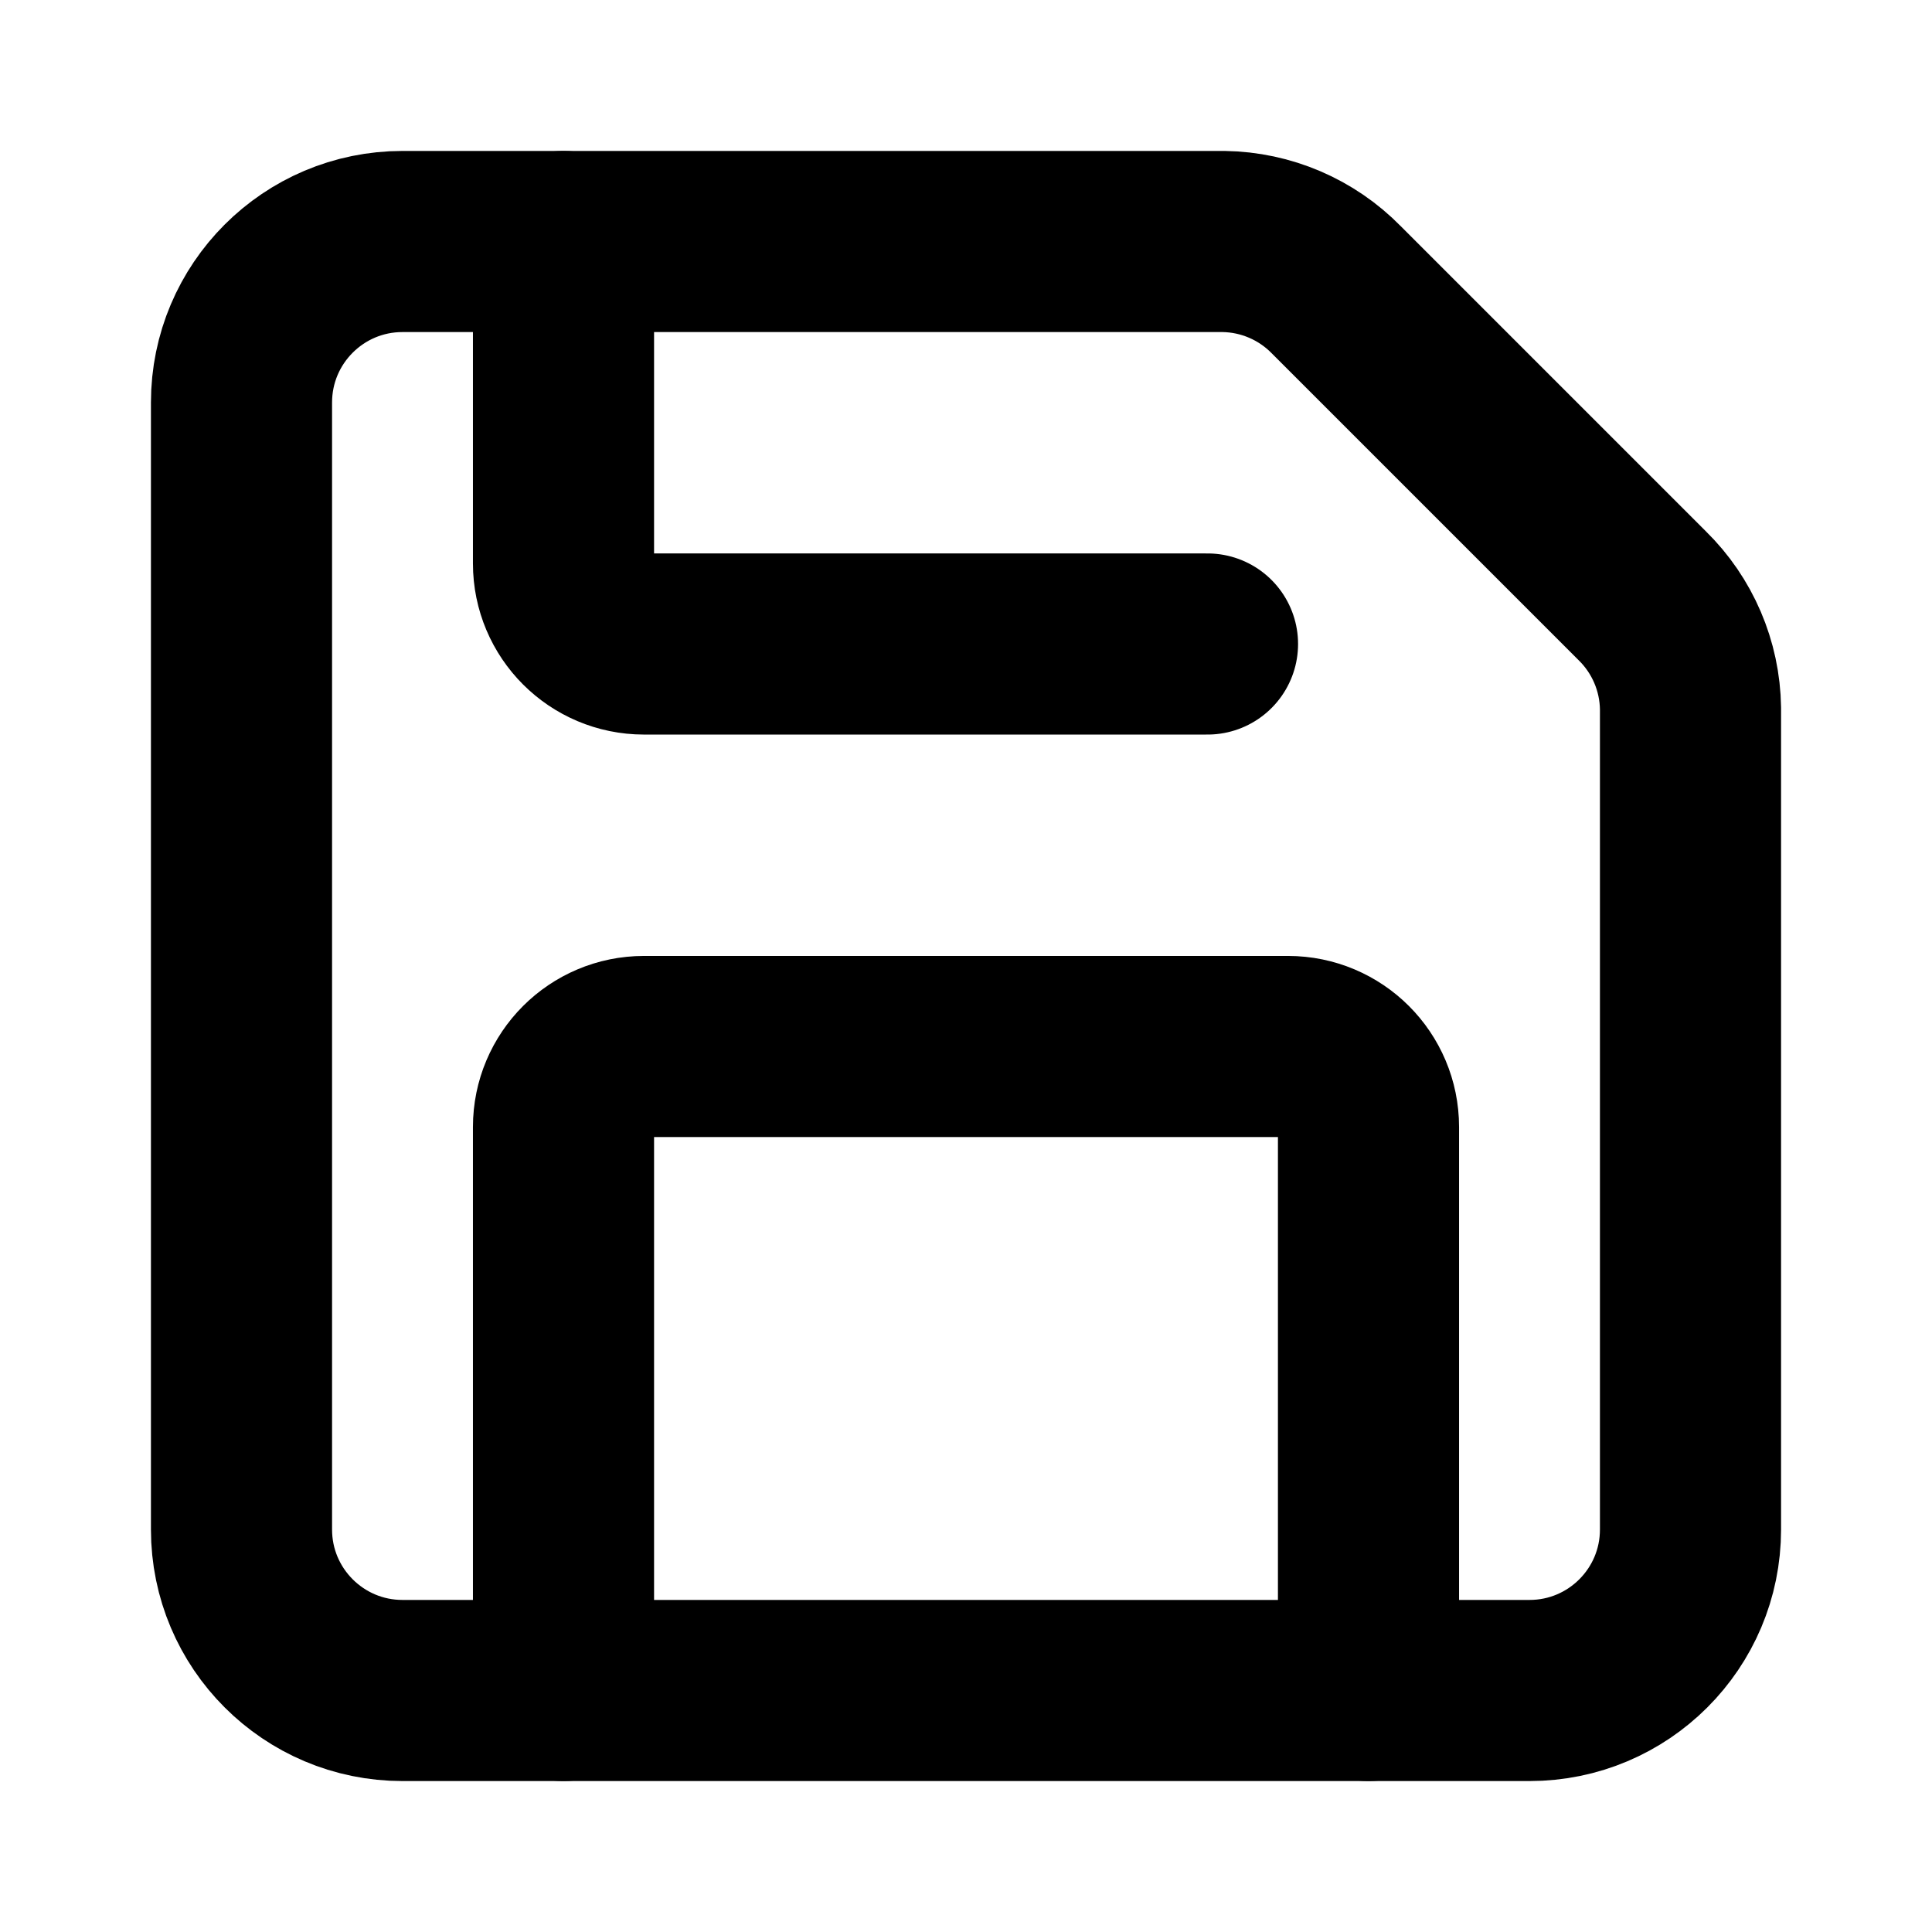
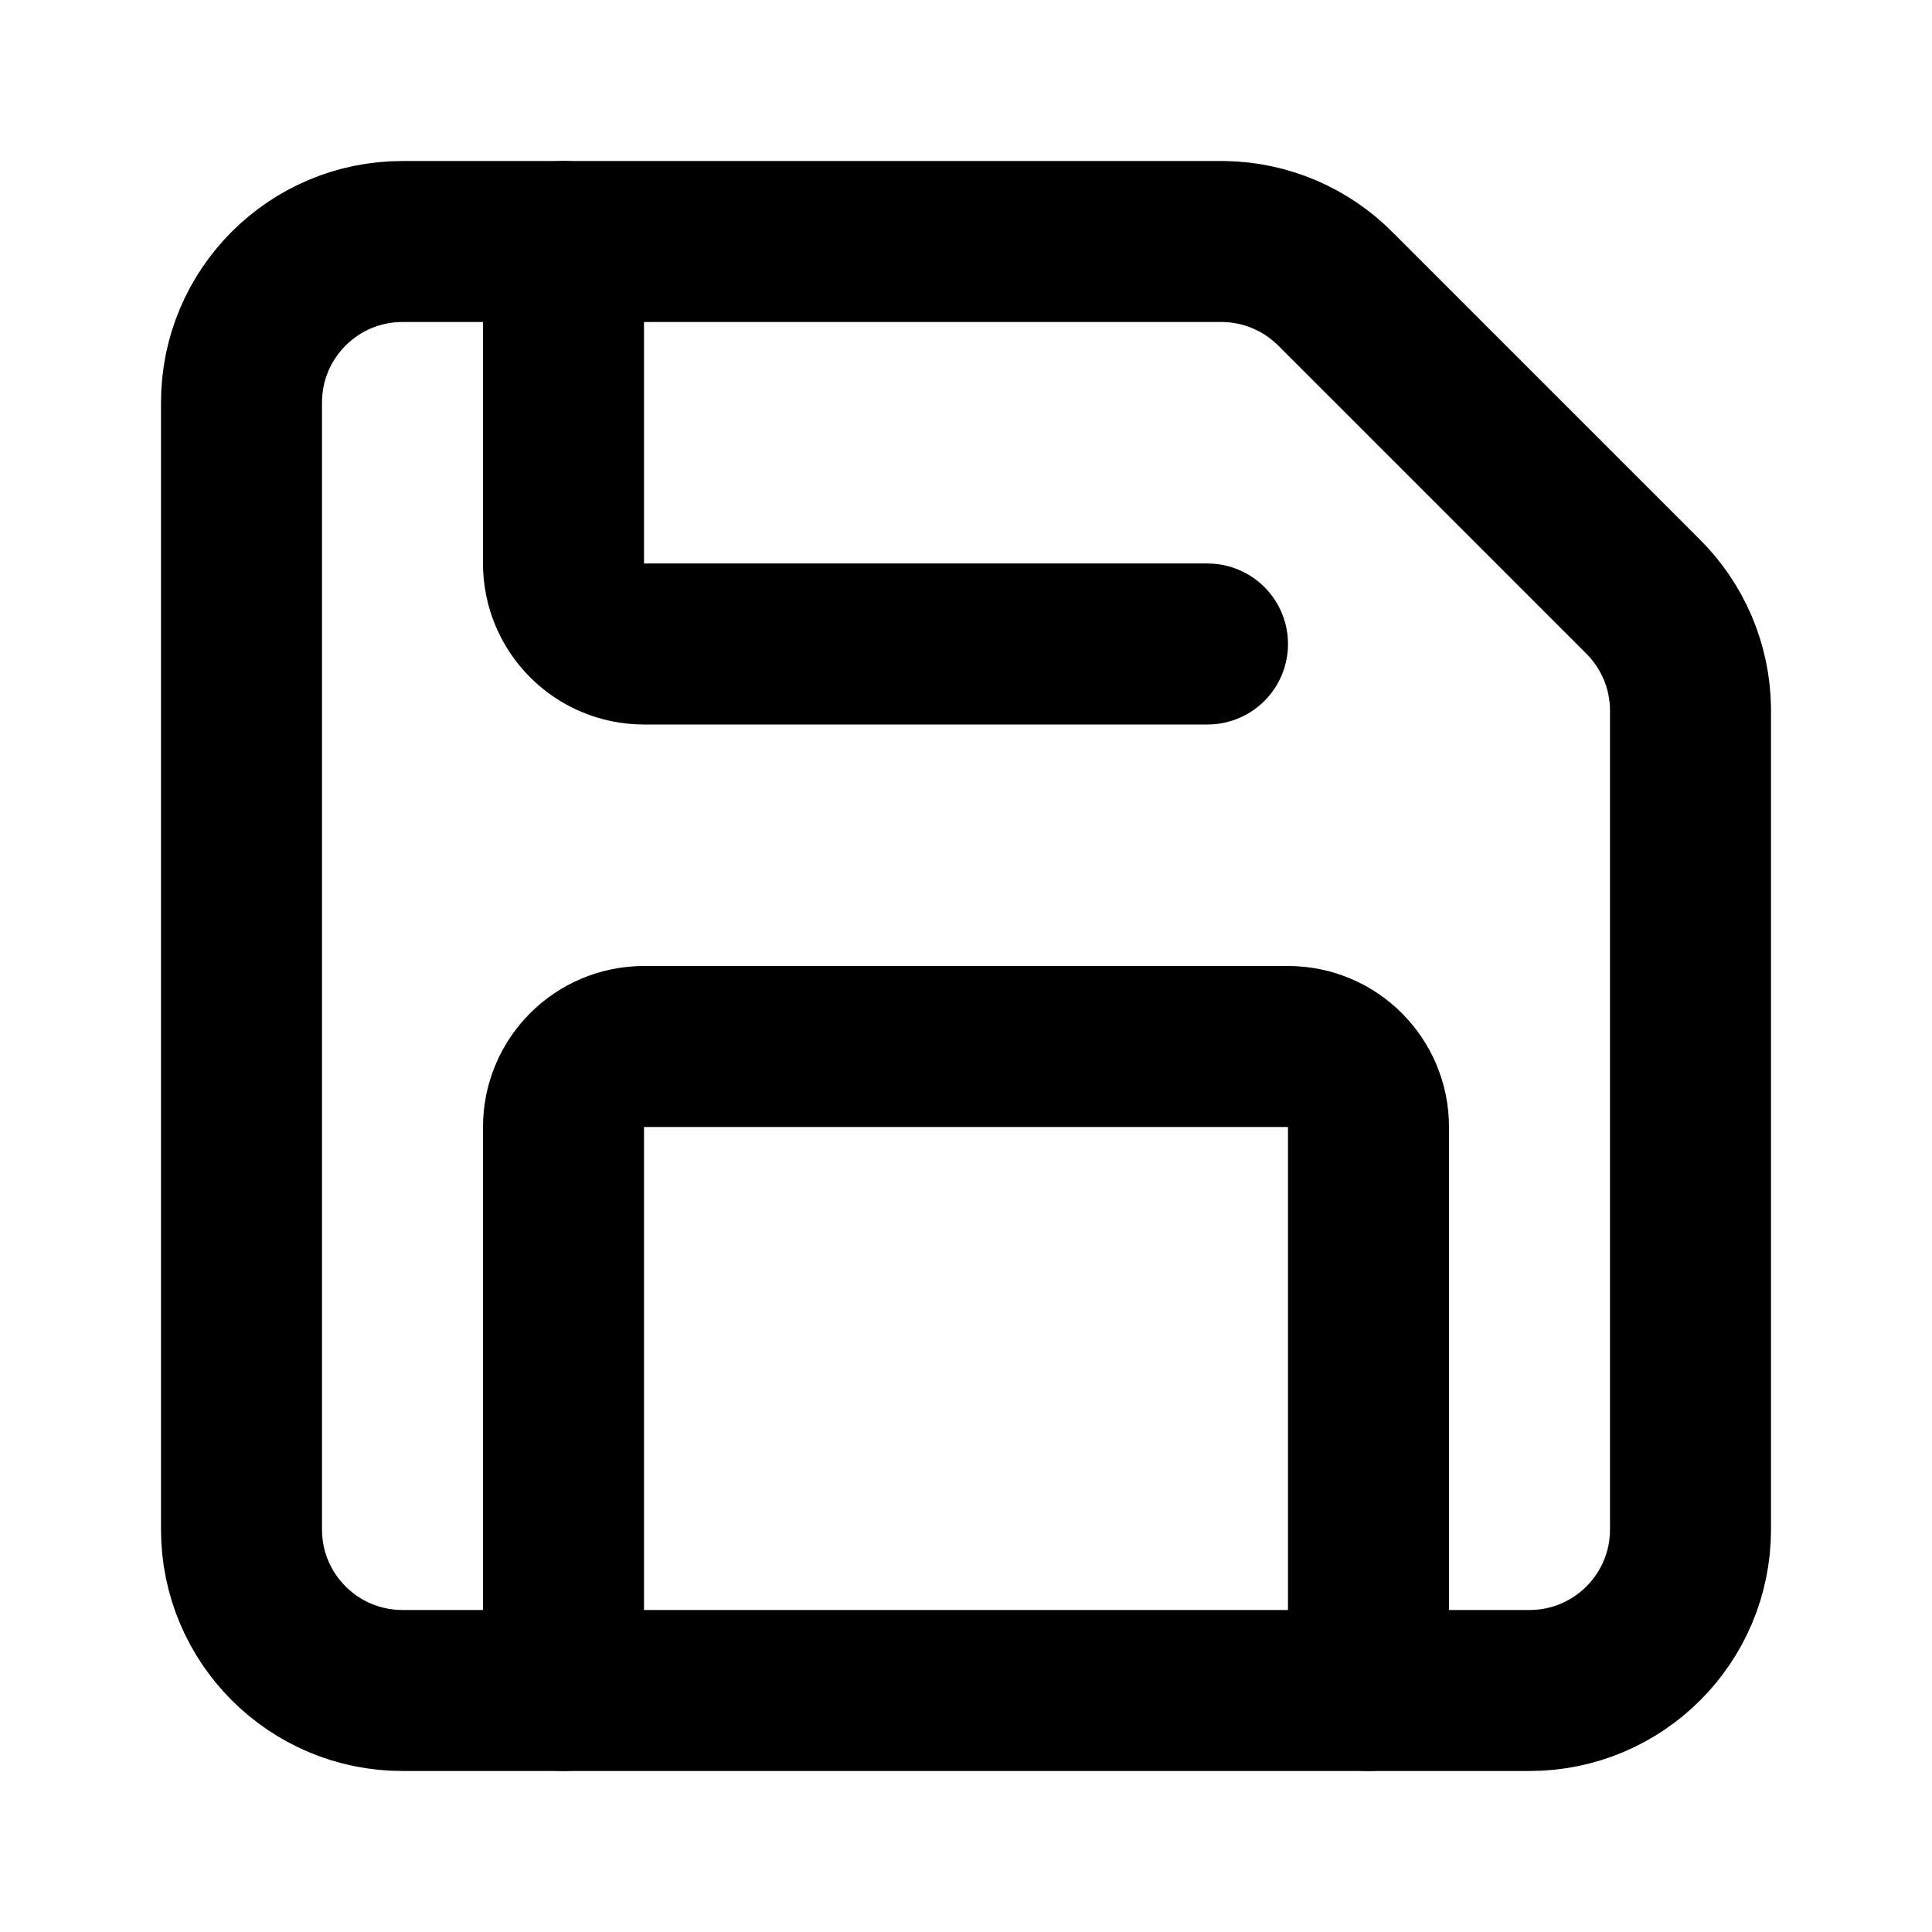
- <svg xmlns="http://www.w3.org/2000/svg" width="24" height="24" viewBox="0 0 24 24" fill="none" stroke="currentColor" stroke-width="2.25" stroke-linecap="round" stroke-linejoin="round">
+ <svg xmlns="http://www.w3.org/2000/svg" width="24" height="24" viewBox="0 0 24 24" fill="none" stroke="currentColor" stroke-width="2.0" stroke-linecap="round" stroke-linejoin="round">
  <path d="M15.2 3a2 2 0 0 1 1.4.6l3.8 3.8a2 2 0 0 1 .6 1.4V19a2 2 0 0 1-2 2H5a2 2 0 0 1-2-2V5a2 2 0 0 1 2-2z" />
  <path d="M17 21v-7a1 1 0 0 0-1-1H8a1 1 0 0 0-1 1v7" />
  <path d="M7 3v4a1 1 0 0 0 1 1h7" />
</svg>
